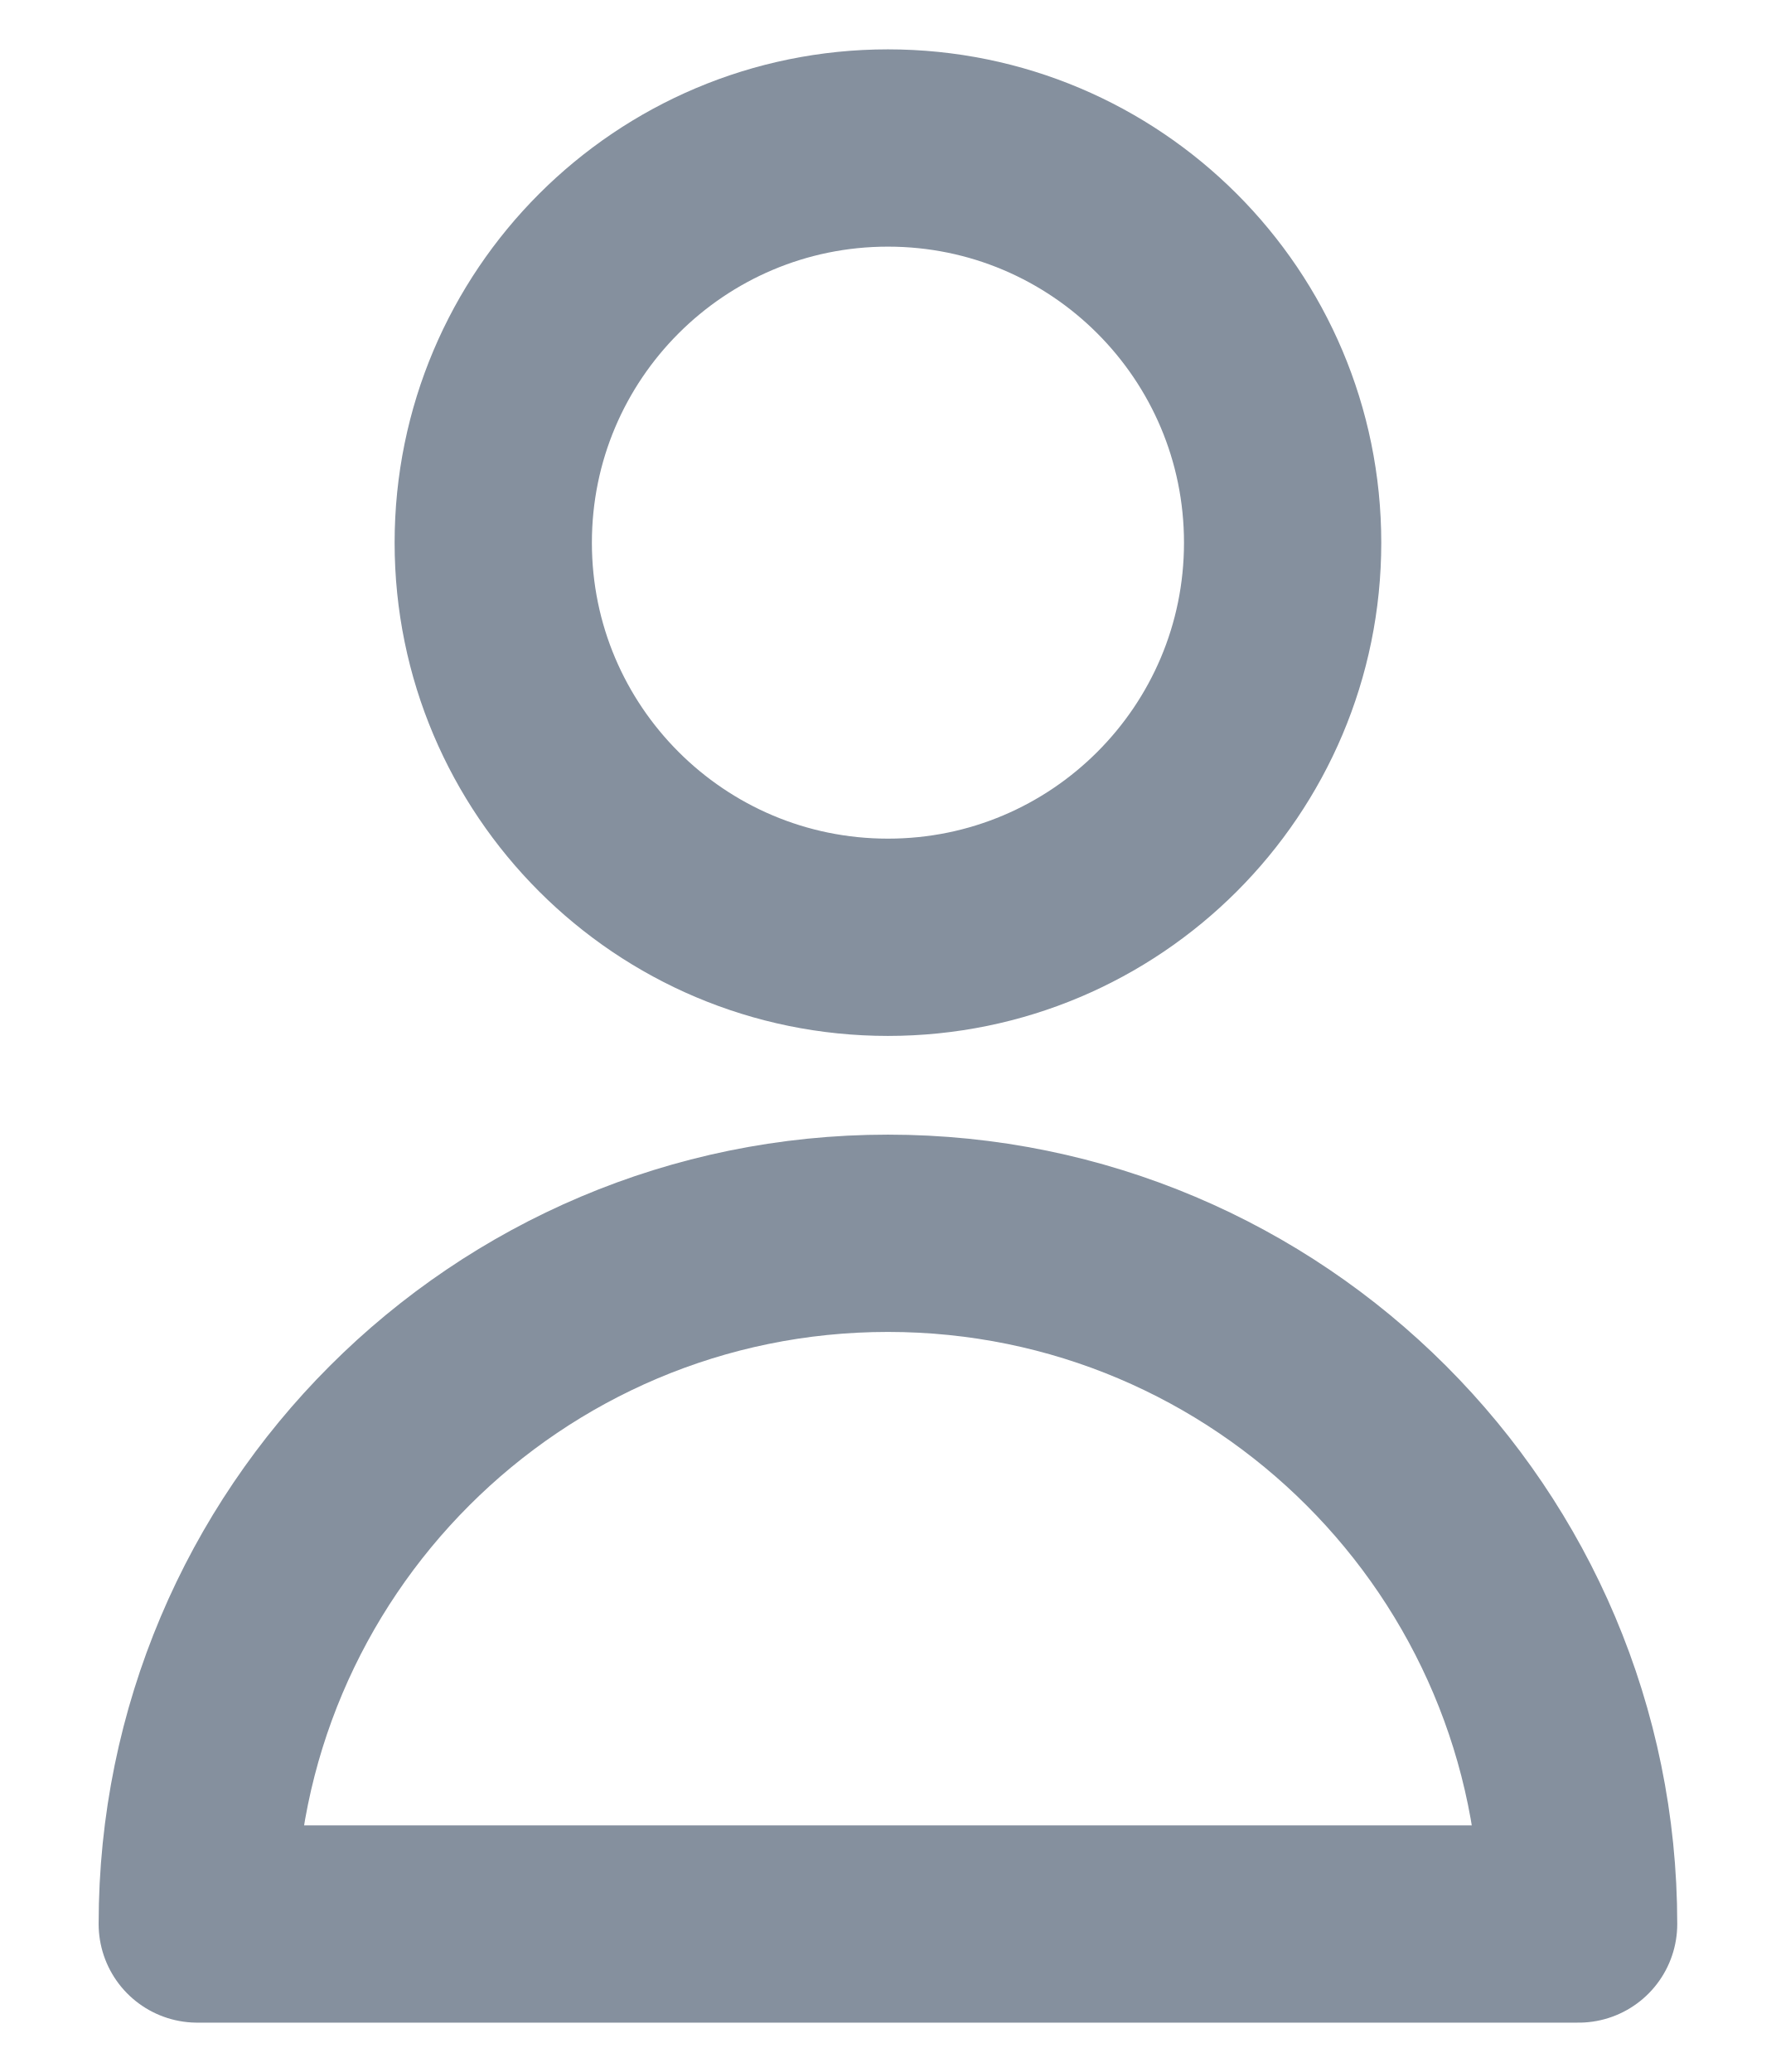
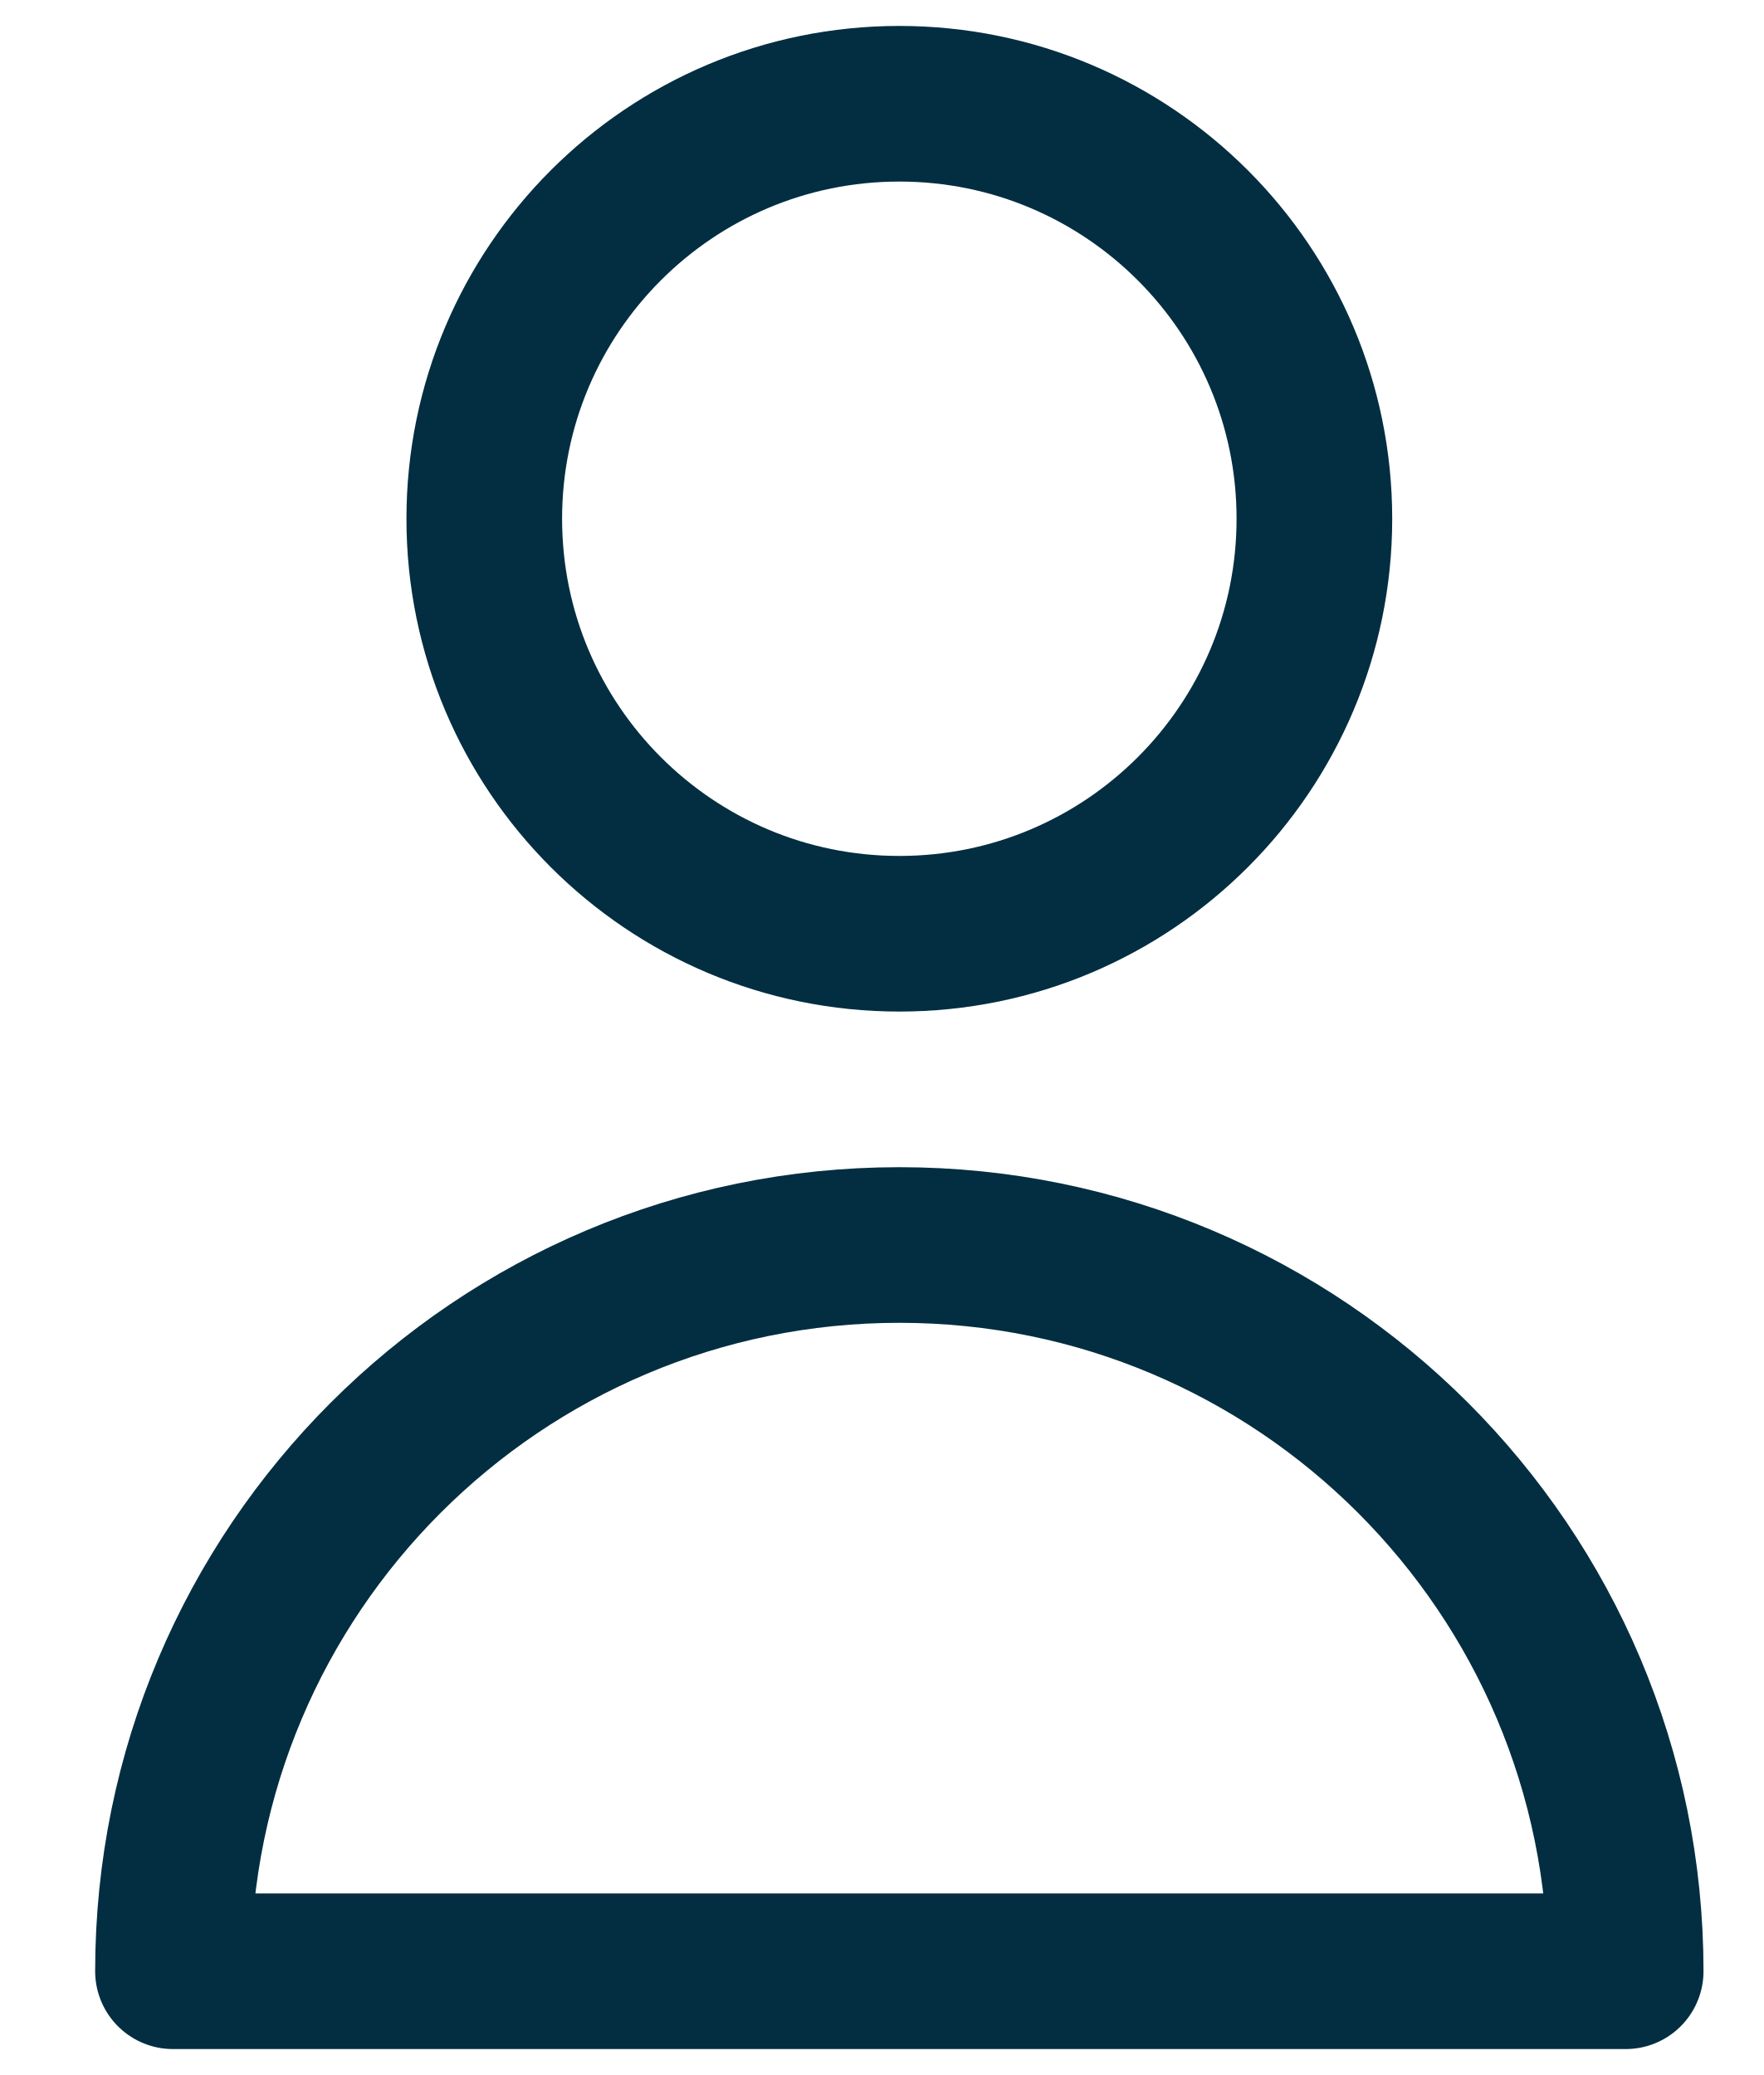
- <svg xmlns="http://www.w3.org/2000/svg" width="12" height="14" viewBox="0 0 12 14" fill="none">
-   <path d="M8.667 3.667C8.667 5.139 7.473 6.333 6 6.333C4.527 6.333 3.333 5.139 3.333 3.667C3.333 2.194 4.527 1 6 1C7.473 1 8.667 2.194 8.667 3.667Z" stroke="#85909E" stroke-width="1.333" stroke-linecap="round" stroke-linejoin="round" />
-   <path d="M6 8.333C3.423 8.333 1.333 10.423 1.333 13H10.667C10.667 10.423 8.577 8.333 6 8.333Z" stroke="#85909E" stroke-width="1.333" stroke-linecap="round" stroke-linejoin="round" />
+ <svg xmlns="http://www.w3.org/2000/svg" width="17" height="20" viewBox="0 0 17 20" fill="none">
+   <path d="M12.667 5C12.667 7.209 10.876 9 8.667 9C6.458 9 4.667 7.209 4.667 5C4.667 2.791 6.458 1 8.667 1C10.876 1 12.667 2.791 12.667 5Z" stroke="#032E41" stroke-width="1.5" stroke-linecap="round" stroke-linejoin="round" />
+   <path d="M8.667 12C4.801 12 1.667 15.134 1.667 19H15.667C15.667 15.134 12.533 12 8.667 12Z" stroke="#032E41" stroke-width="1.5" stroke-linecap="round" stroke-linejoin="round" />
</svg>
